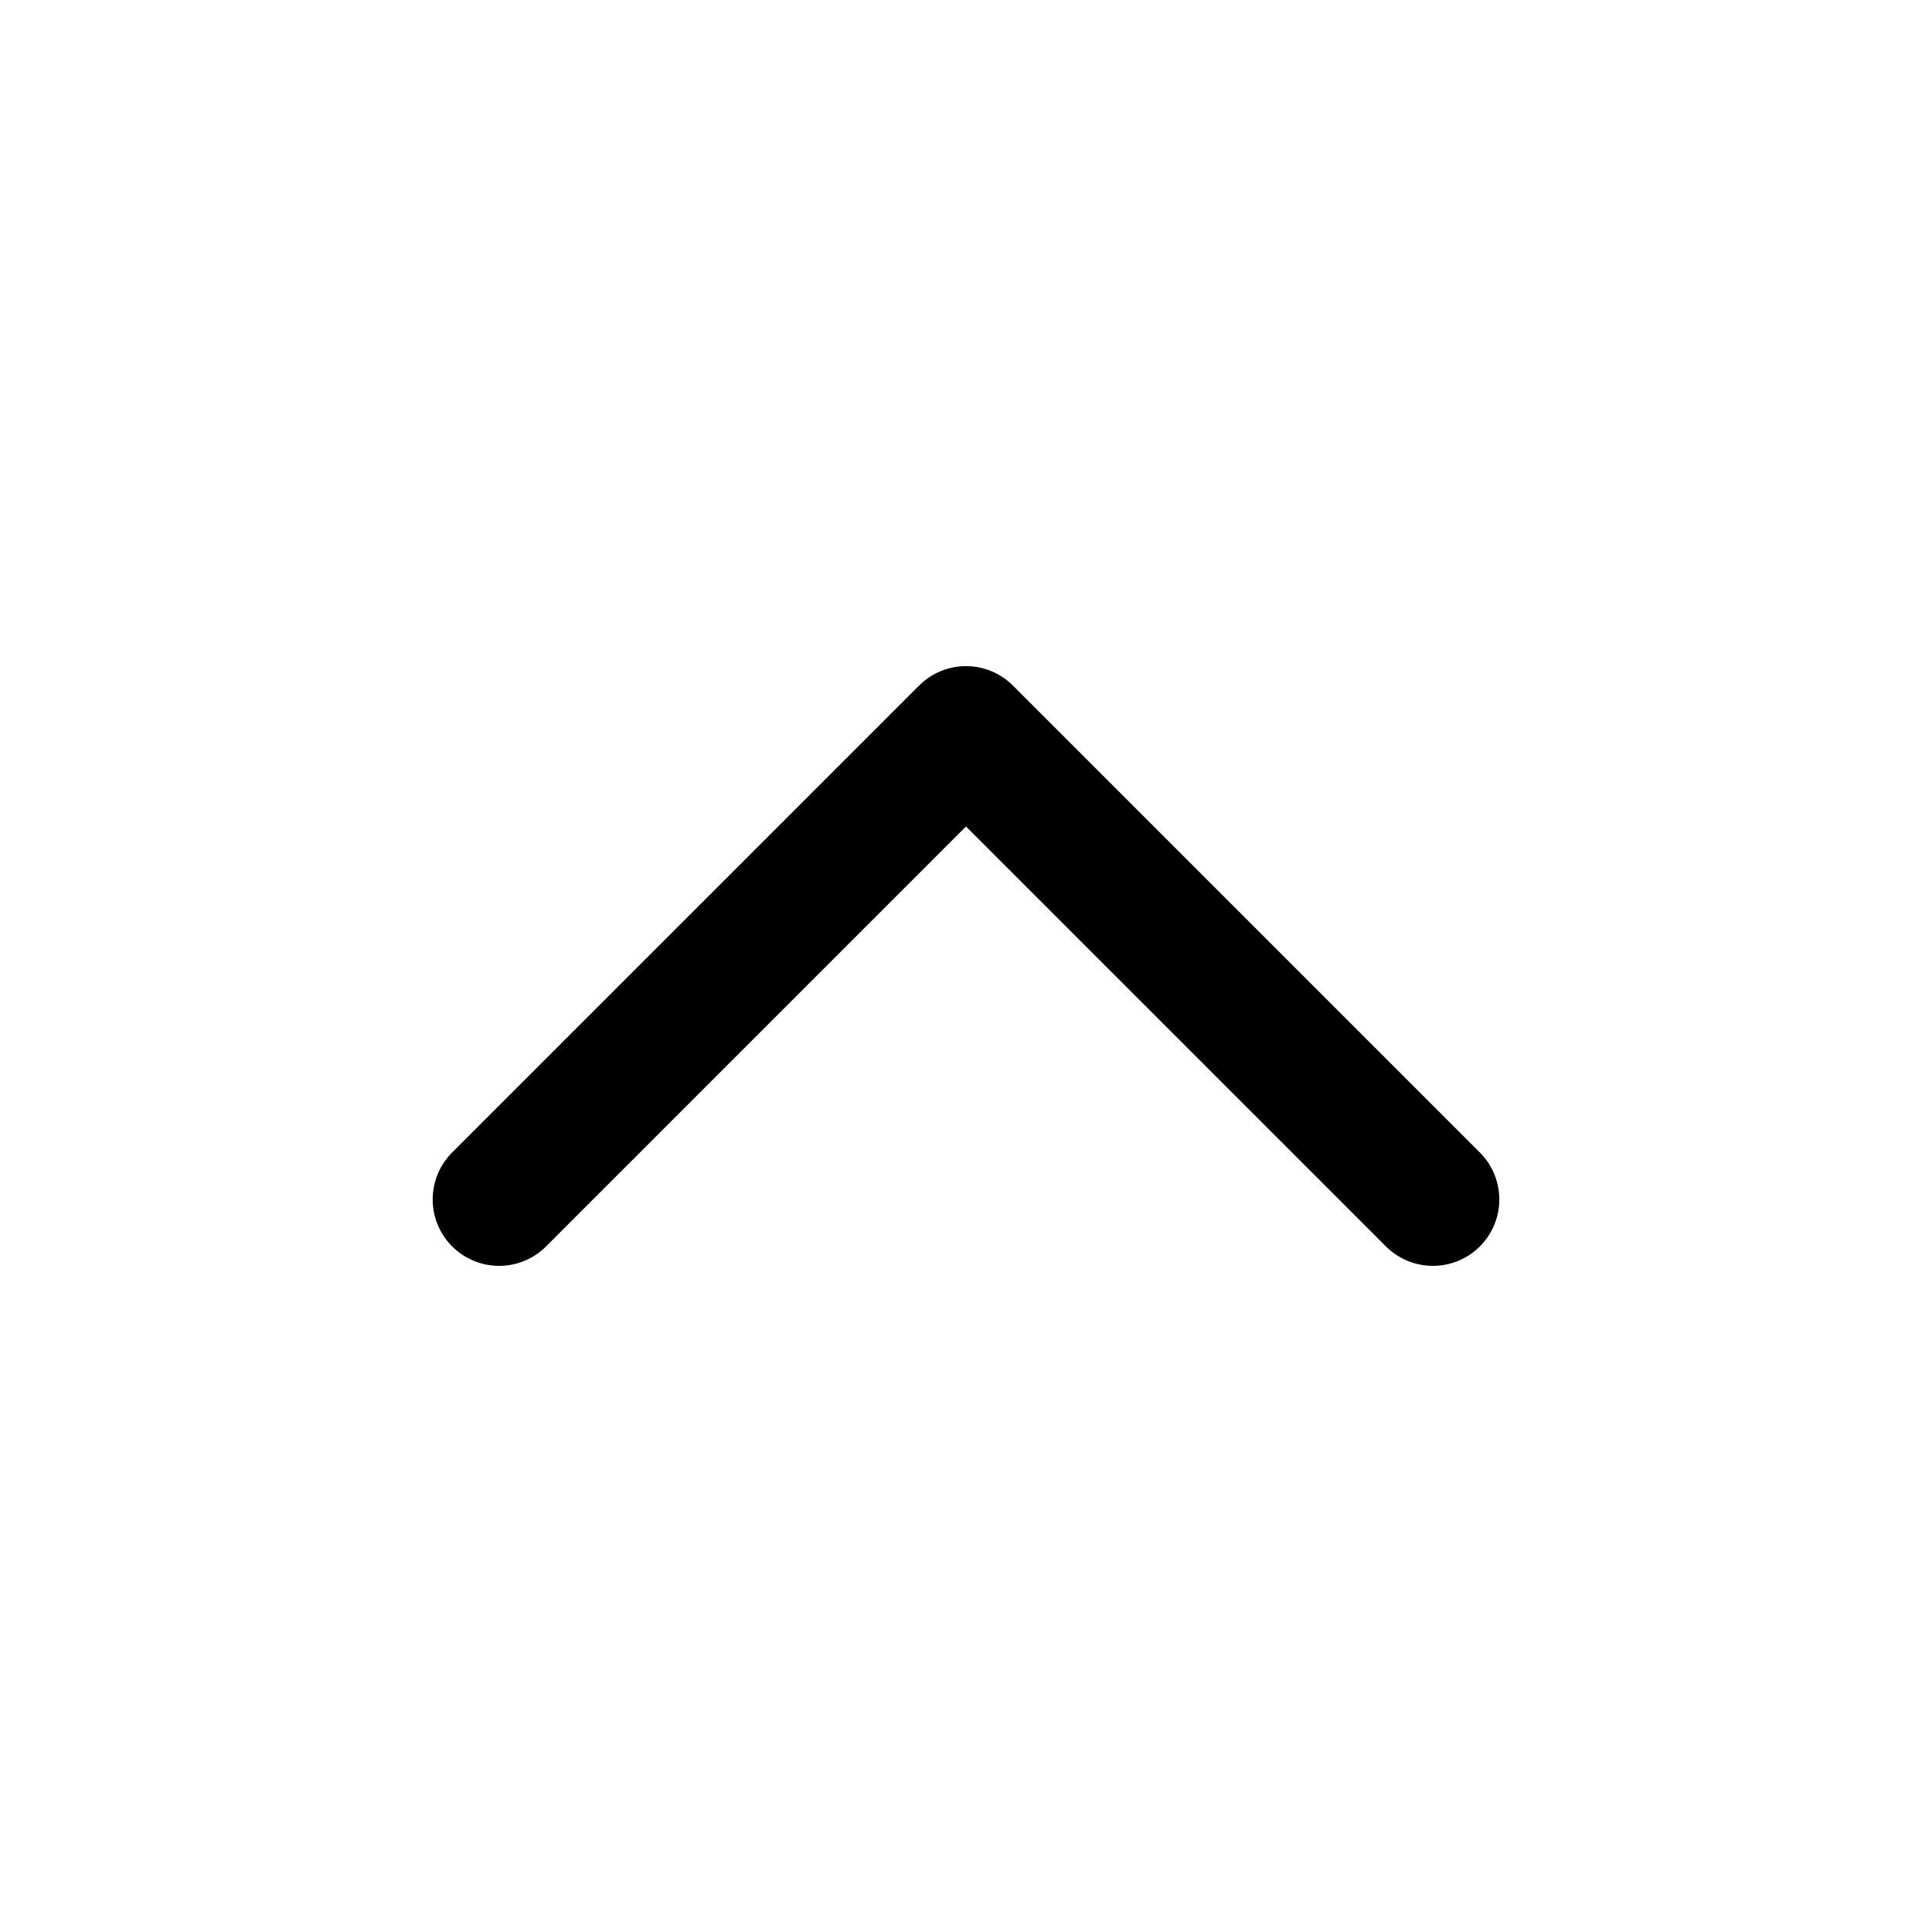
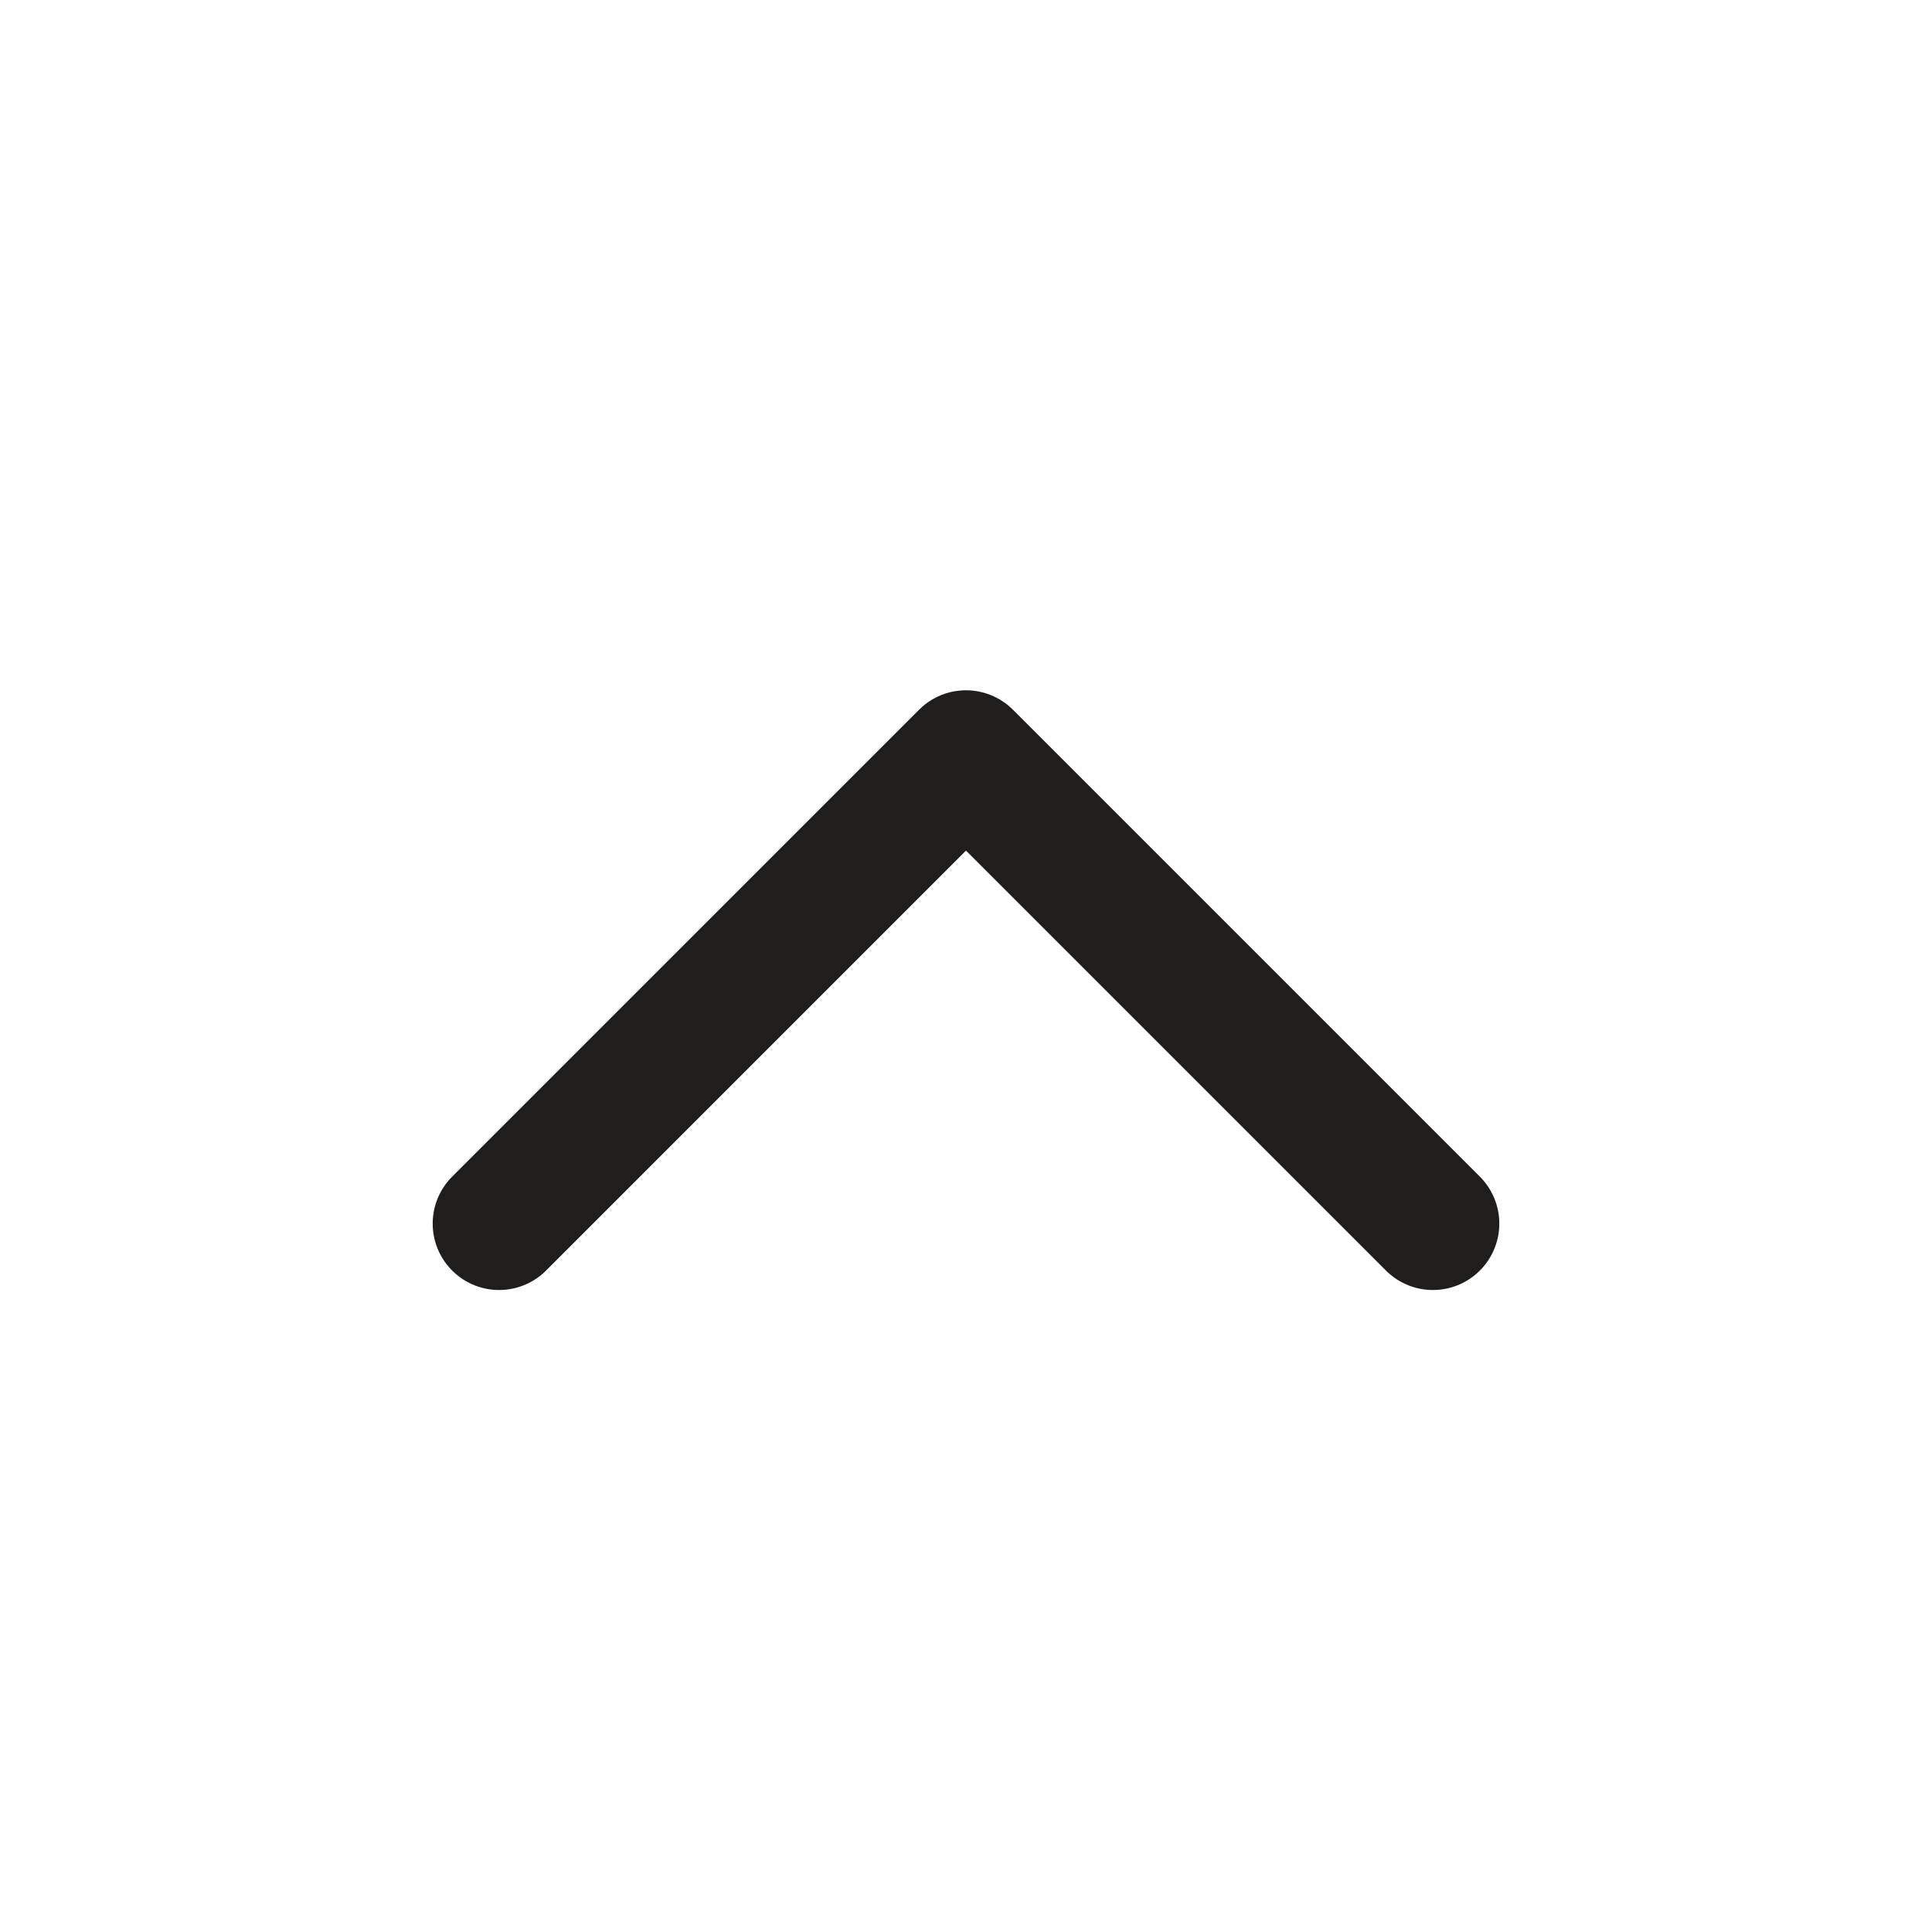
- <svg xmlns="http://www.w3.org/2000/svg" width="24" height="24" viewBox="0 0 24 24">
-   <g fill="none" stroke="black" stroke-width="1.65" stroke-linecap="round" stroke-linejoin="round">
-     <path d="M6.2 14.9L12 9.1L17.8 14.9" />
-   </g>
+ <svg xmlns="http://www.w3.org/2000/svg" viewBox="0 0 24 24" fill="none">
+   <path d="M6.2 15.2L12 9.4L17.8 15.2" stroke="#1F1E1D" stroke-width="1.65" stroke-linecap="round" stroke-linejoin="round" />
</svg>
